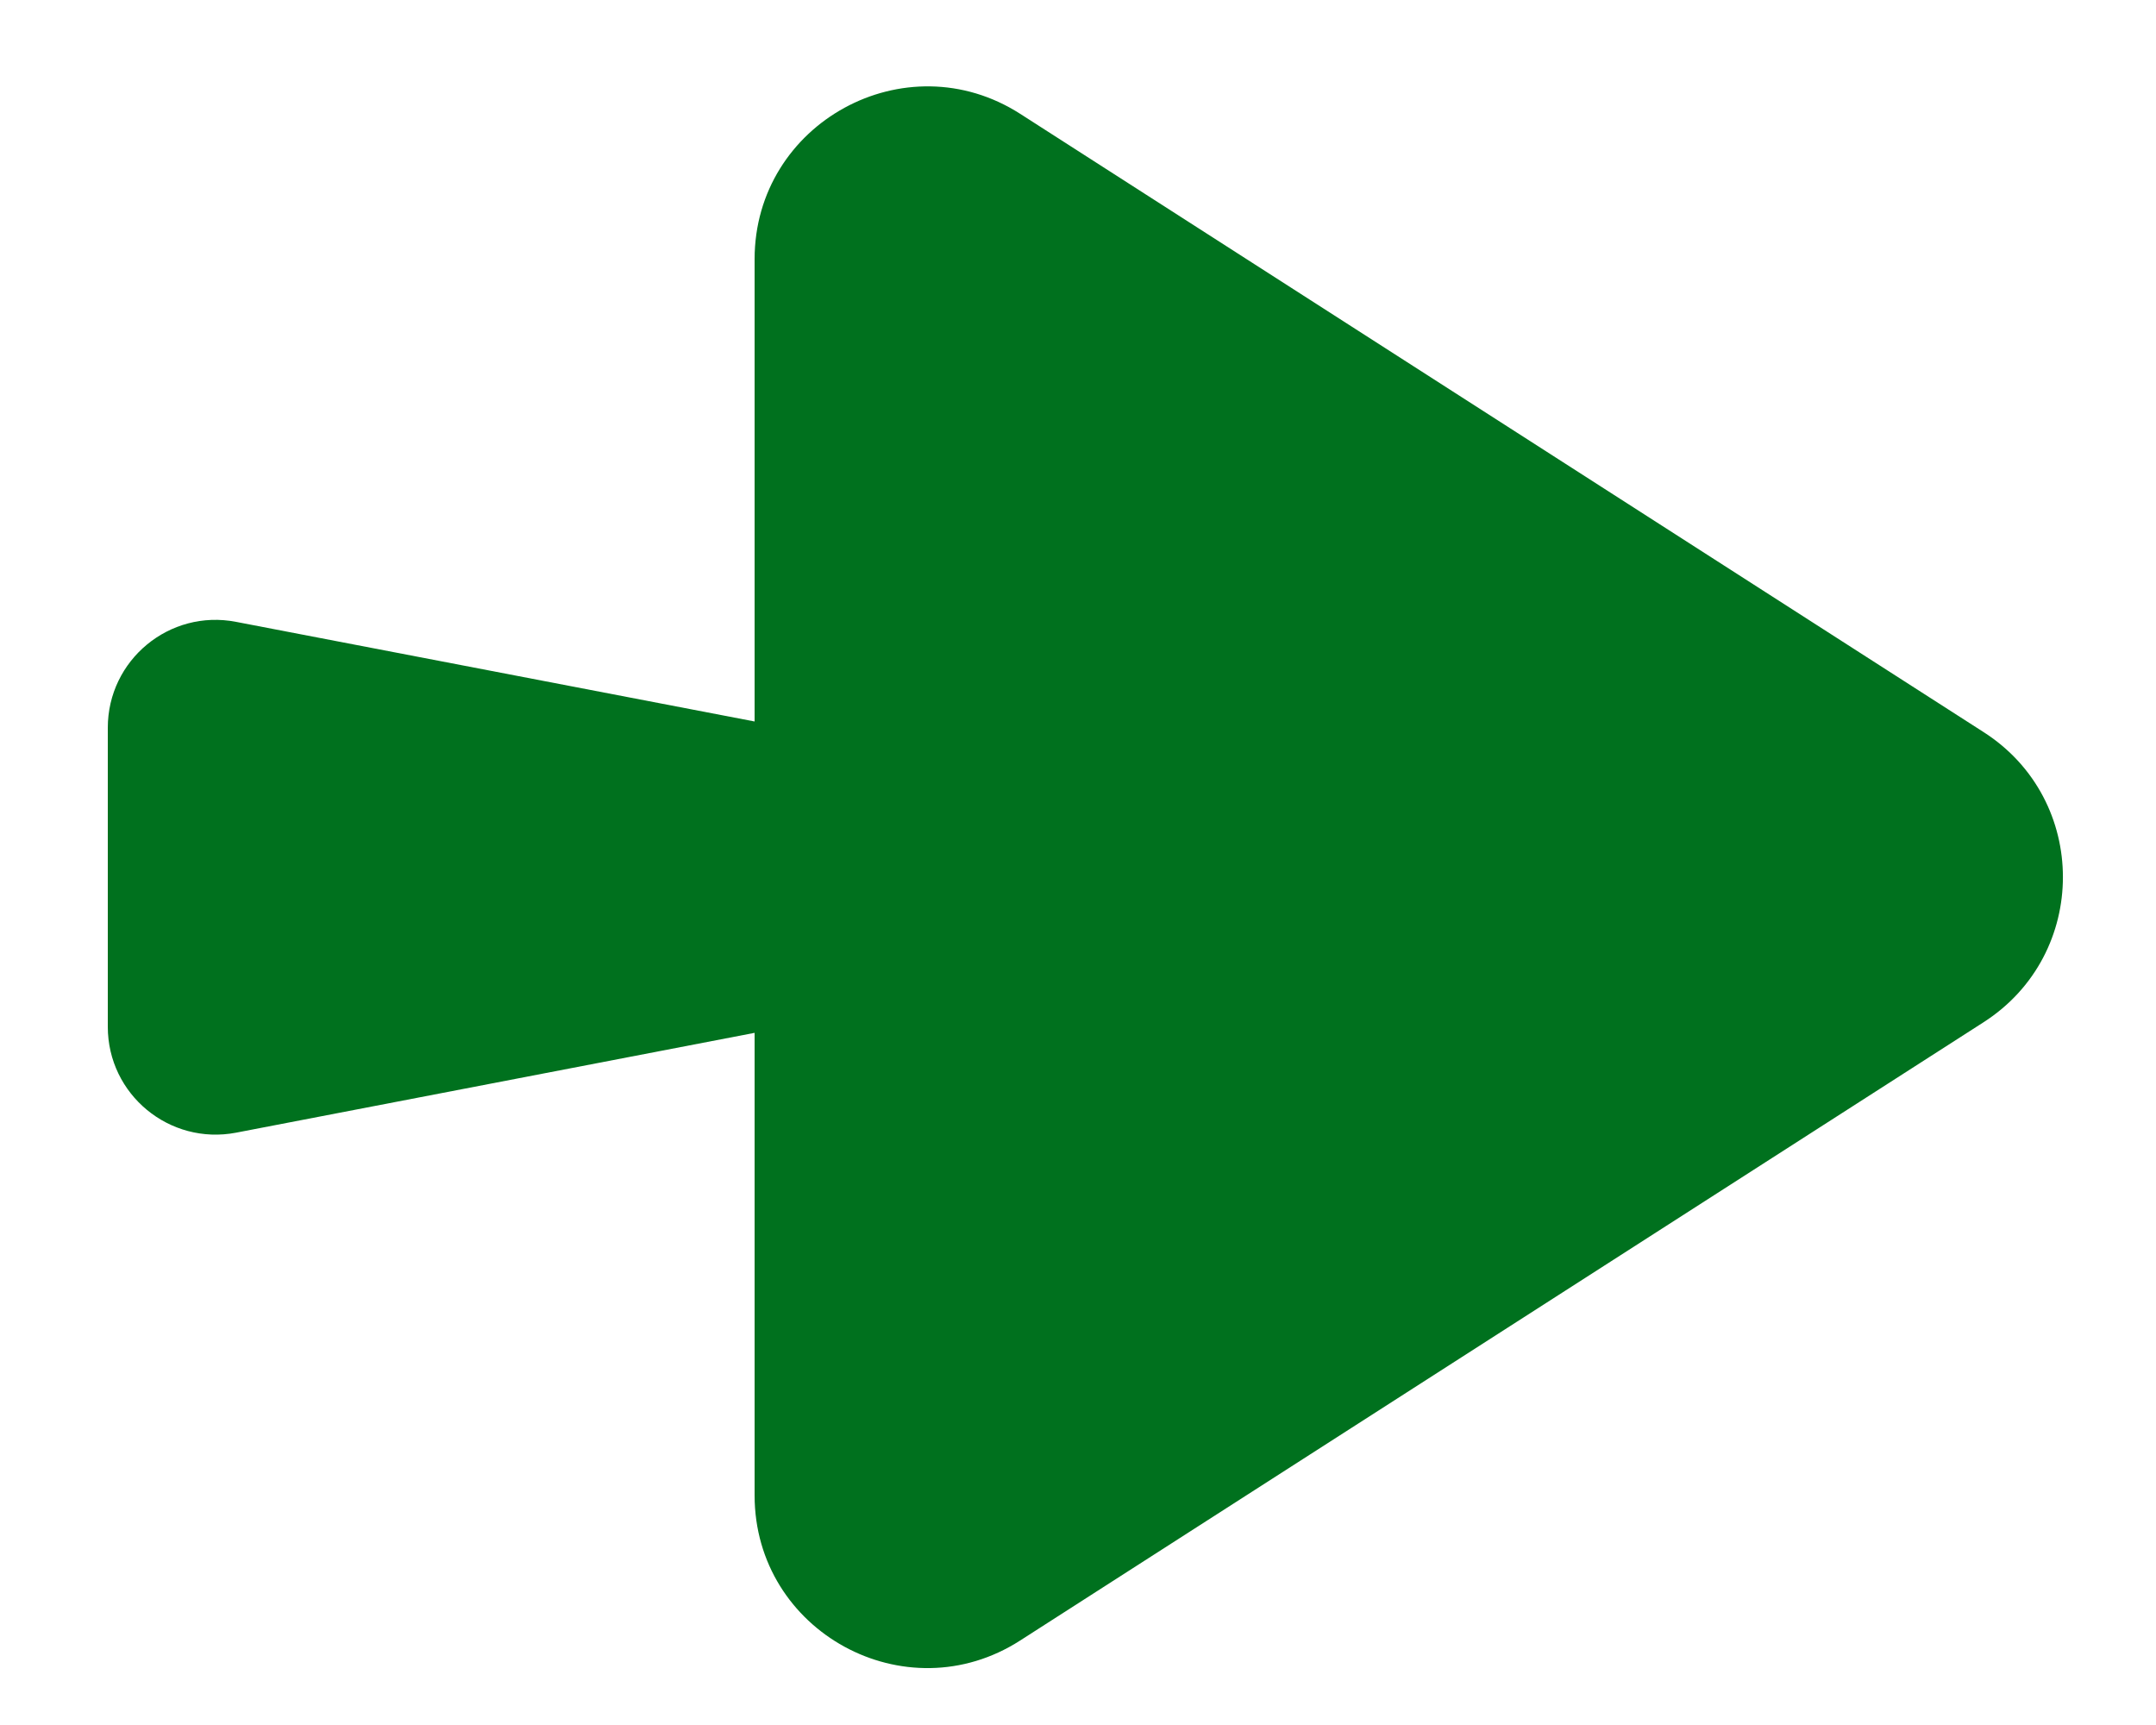
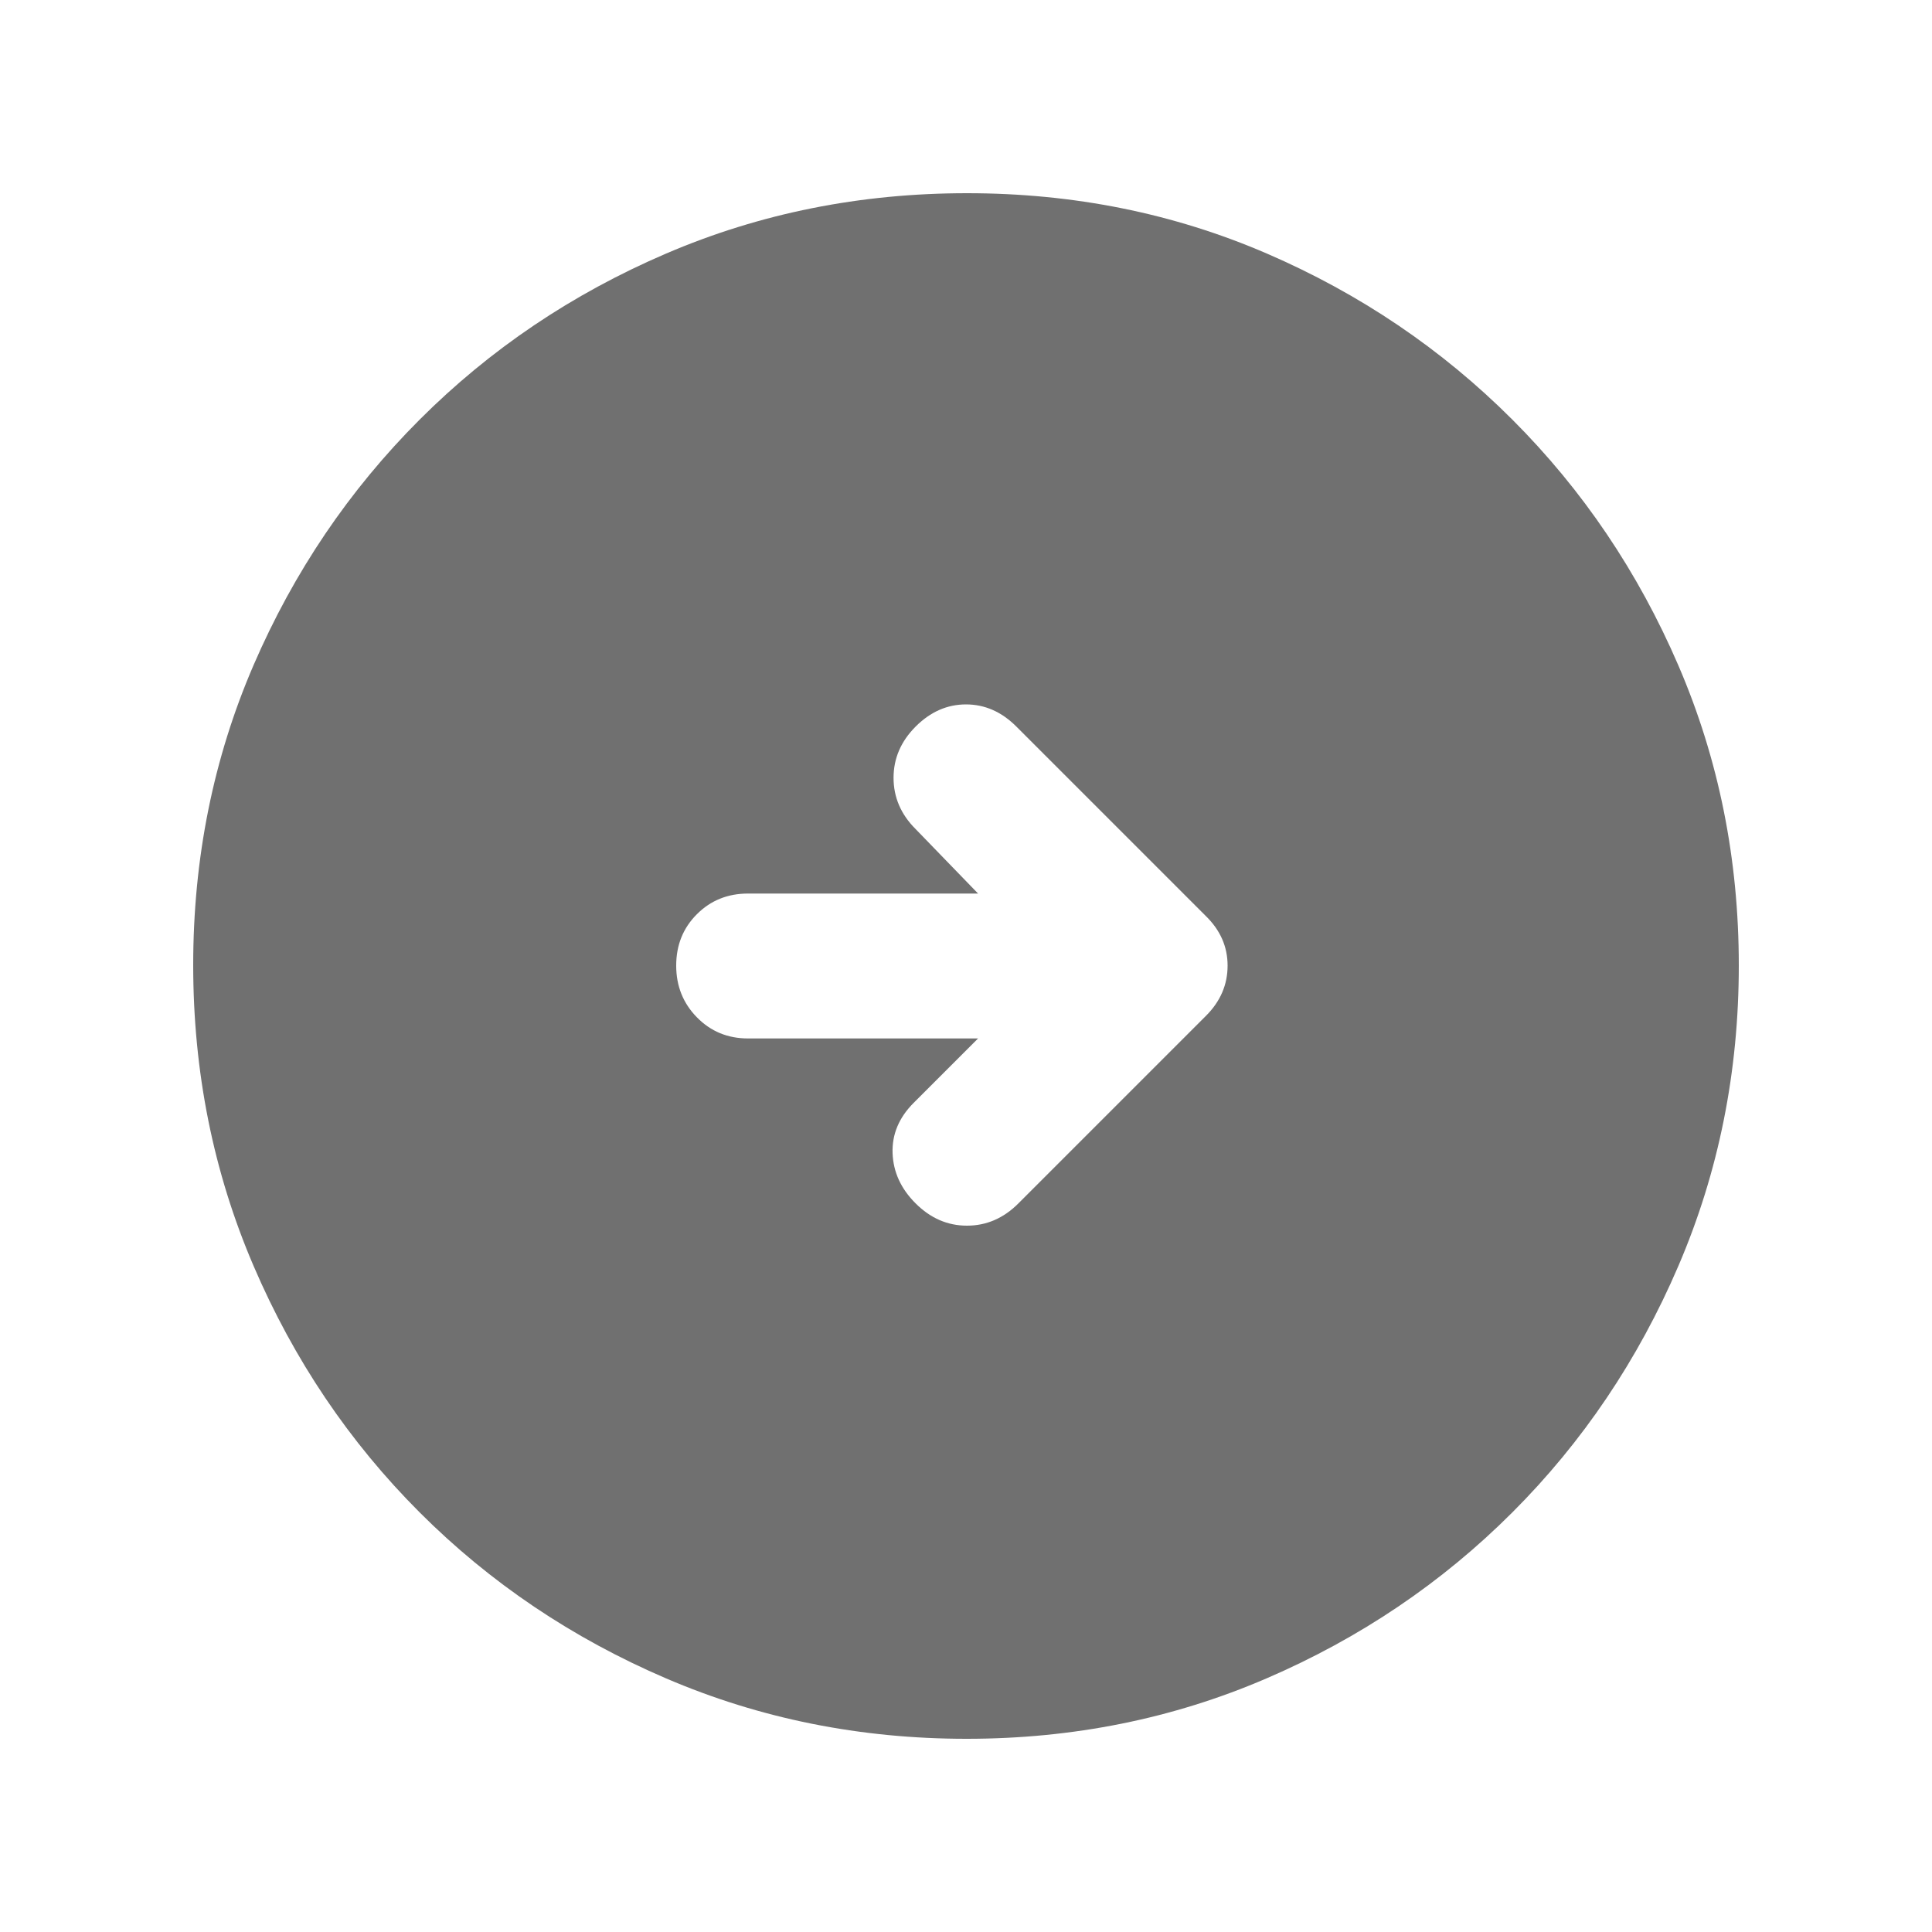
- <svg xmlns="http://www.w3.org/2000/svg" width="10" height="8" viewBox="0 0 10 8" fill="none">
-   <path d="M3.5 1.202C3.5 0.57 4.2 0.187 4.732 0.528L9.2 3.395C9.691 3.709 9.691 4.426 9.2 4.741L4.732 7.608C4.2 7.95 3.5 7.567 3.5 6.935V4.79L1.095 5.253C0.786 5.312 0.5 5.076 0.5 4.762V3.375C0.5 3.061 0.786 2.824 1.095 2.884L3.5 3.346V1.202Z" fill="#00711E" />
+ <svg xmlns="http://www.w3.org/2000/svg" width="20" height="20" viewBox="0 0 20 20" fill="none">
+   <path d="M10.006 18C8.905 18 7.868 17.792 6.896 17.375C5.924 16.958 5.073 16.385 4.344 15.656C3.615 14.927 3.042 14.077 2.625 13.105C2.208 12.133 2 11.095 2 9.99C2 8.886 2.208 7.851 2.625 6.885C3.042 5.92 3.615 5.073 4.344 4.344C5.073 3.615 5.923 3.042 6.895 2.625C7.867 2.208 8.905 2 10.01 2C11.114 2 12.149 2.208 13.115 2.625C14.08 3.042 14.927 3.615 15.656 4.344C16.385 5.073 16.958 5.922 17.375 6.89C17.792 7.858 18 8.893 18 9.994C18 11.095 17.792 12.132 17.375 13.104C16.958 14.076 16.385 14.927 15.656 15.656C14.927 16.385 14.078 16.958 13.11 17.375C12.142 17.792 11.107 18 10.006 18ZM10.125 10.75L9.458 11.417C9.306 11.569 9.233 11.743 9.24 11.938C9.247 12.132 9.326 12.306 9.479 12.458C9.632 12.611 9.809 12.688 10.01 12.688C10.212 12.688 10.389 12.611 10.542 12.458L12.484 10.516C12.634 10.366 12.708 10.193 12.708 9.996C12.708 9.799 12.632 9.627 12.479 9.479L10.521 7.521C10.368 7.368 10.194 7.292 10 7.292C9.806 7.292 9.632 7.368 9.479 7.521C9.326 7.674 9.25 7.851 9.25 8.052C9.25 8.253 9.326 8.431 9.479 8.583L10.125 9.25H7.744C7.533 9.25 7.357 9.321 7.214 9.464C7.071 9.607 7 9.784 7 9.996C7 10.207 7.071 10.385 7.214 10.531C7.357 10.677 7.533 10.75 7.744 10.75H10.125Z" fill="#707070" />
</svg>
